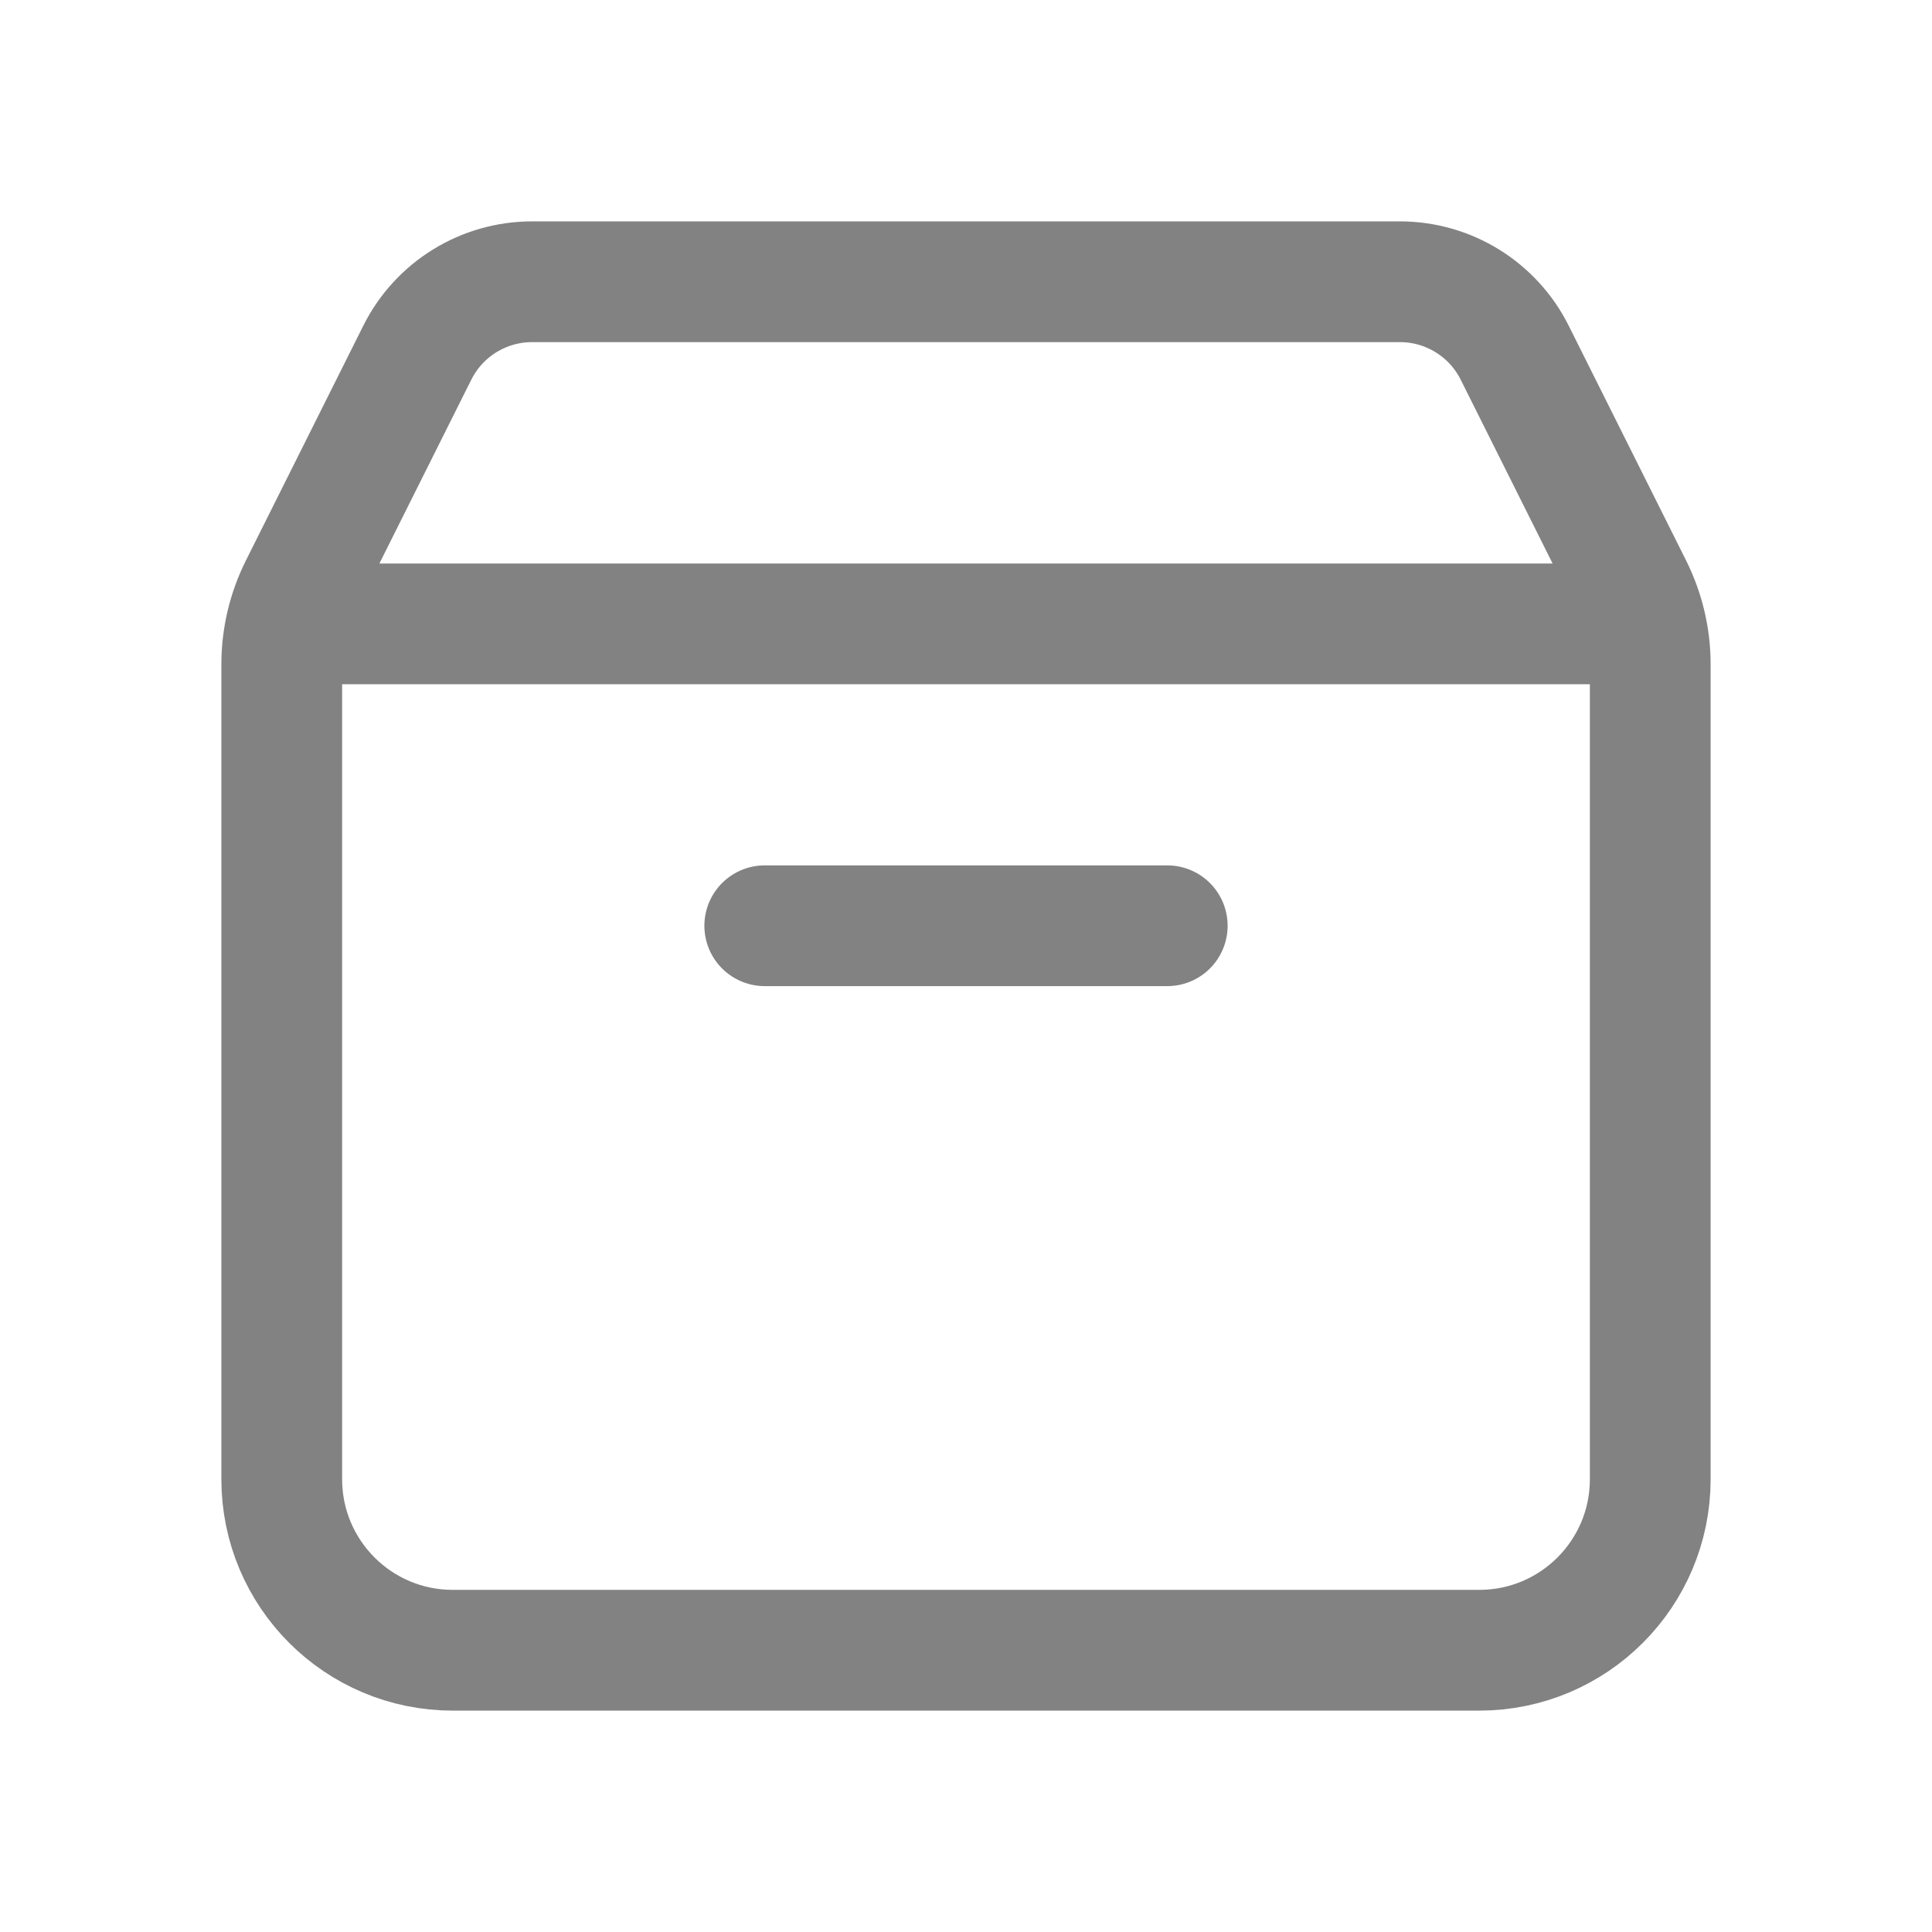
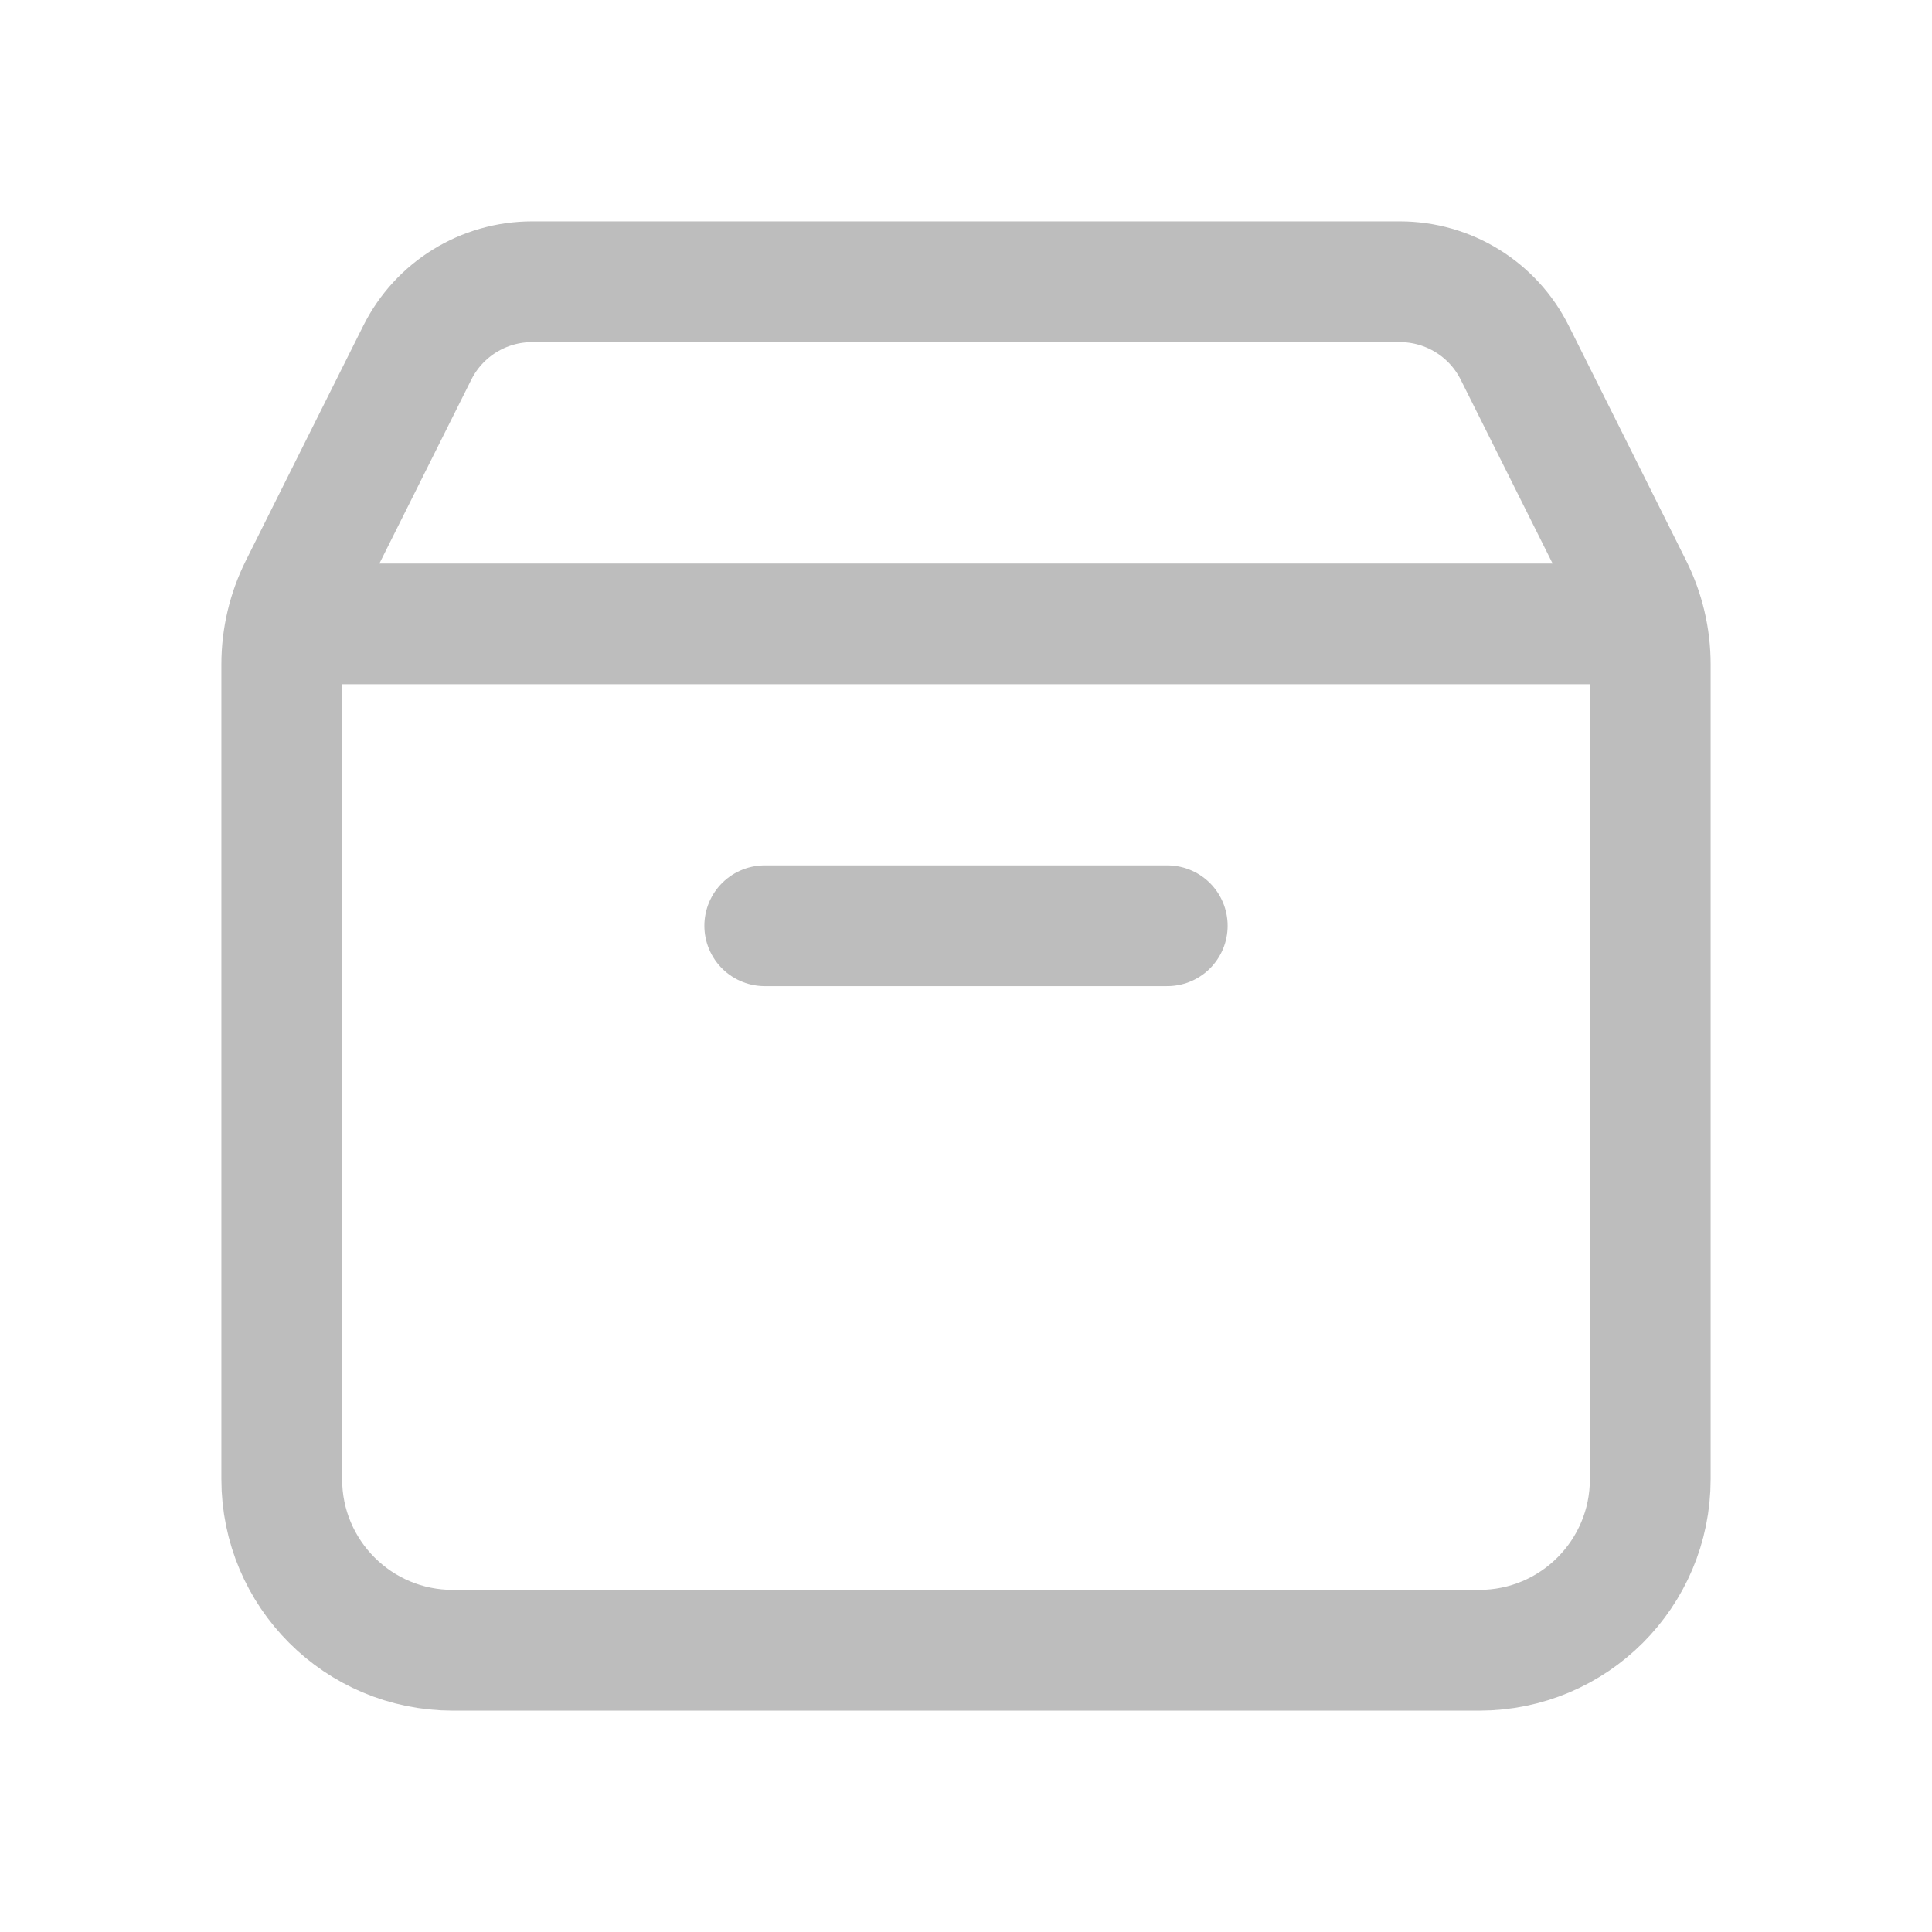
<svg xmlns="http://www.w3.org/2000/svg" width="24" height="24" viewBox="0 0 24 24" fill="none">
-   <path d="M20.44 7.75H3.56M14.5 11.5C12.425 11.5 9.5 11.5 9.5 11.5M20.5 8.252V18.375C20.5 19.549 19.549 20.5 18.375 20.5H5.625C4.451 20.5 3.5 19.549 3.5 18.375V8.252C3.5 7.922 3.577 7.596 3.724 7.301L5.184 4.381C5.454 3.841 6.006 3.5 6.61 3.5H17.39C17.994 3.5 18.546 3.841 18.816 4.381L20.276 7.301C20.423 7.596 20.5 7.922 20.5 8.252Z" stroke="#828282" stroke-width="1.5" stroke-linecap="round" stroke-linejoin="round" />
+   <path d="M20.44 7.75H3.56M14.5 11.5C12.425 11.5 9.5 11.5 9.5 11.5M20.5 8.252V18.375C20.5 19.549 19.549 20.5 18.375 20.5H5.625C4.451 20.5 3.5 19.549 3.5 18.375V8.252C3.5 7.922 3.577 7.596 3.724 7.301L5.184 4.381C5.454 3.841 6.006 3.5 6.61 3.5H17.39C17.994 3.5 18.546 3.841 18.816 4.381L20.276 7.301C20.423 7.596 20.5 7.922 20.5 8.252Z" stroke="#BDBDBD" stroke-width="1.5" stroke-linecap="round" stroke-linejoin="round" />
</svg>
